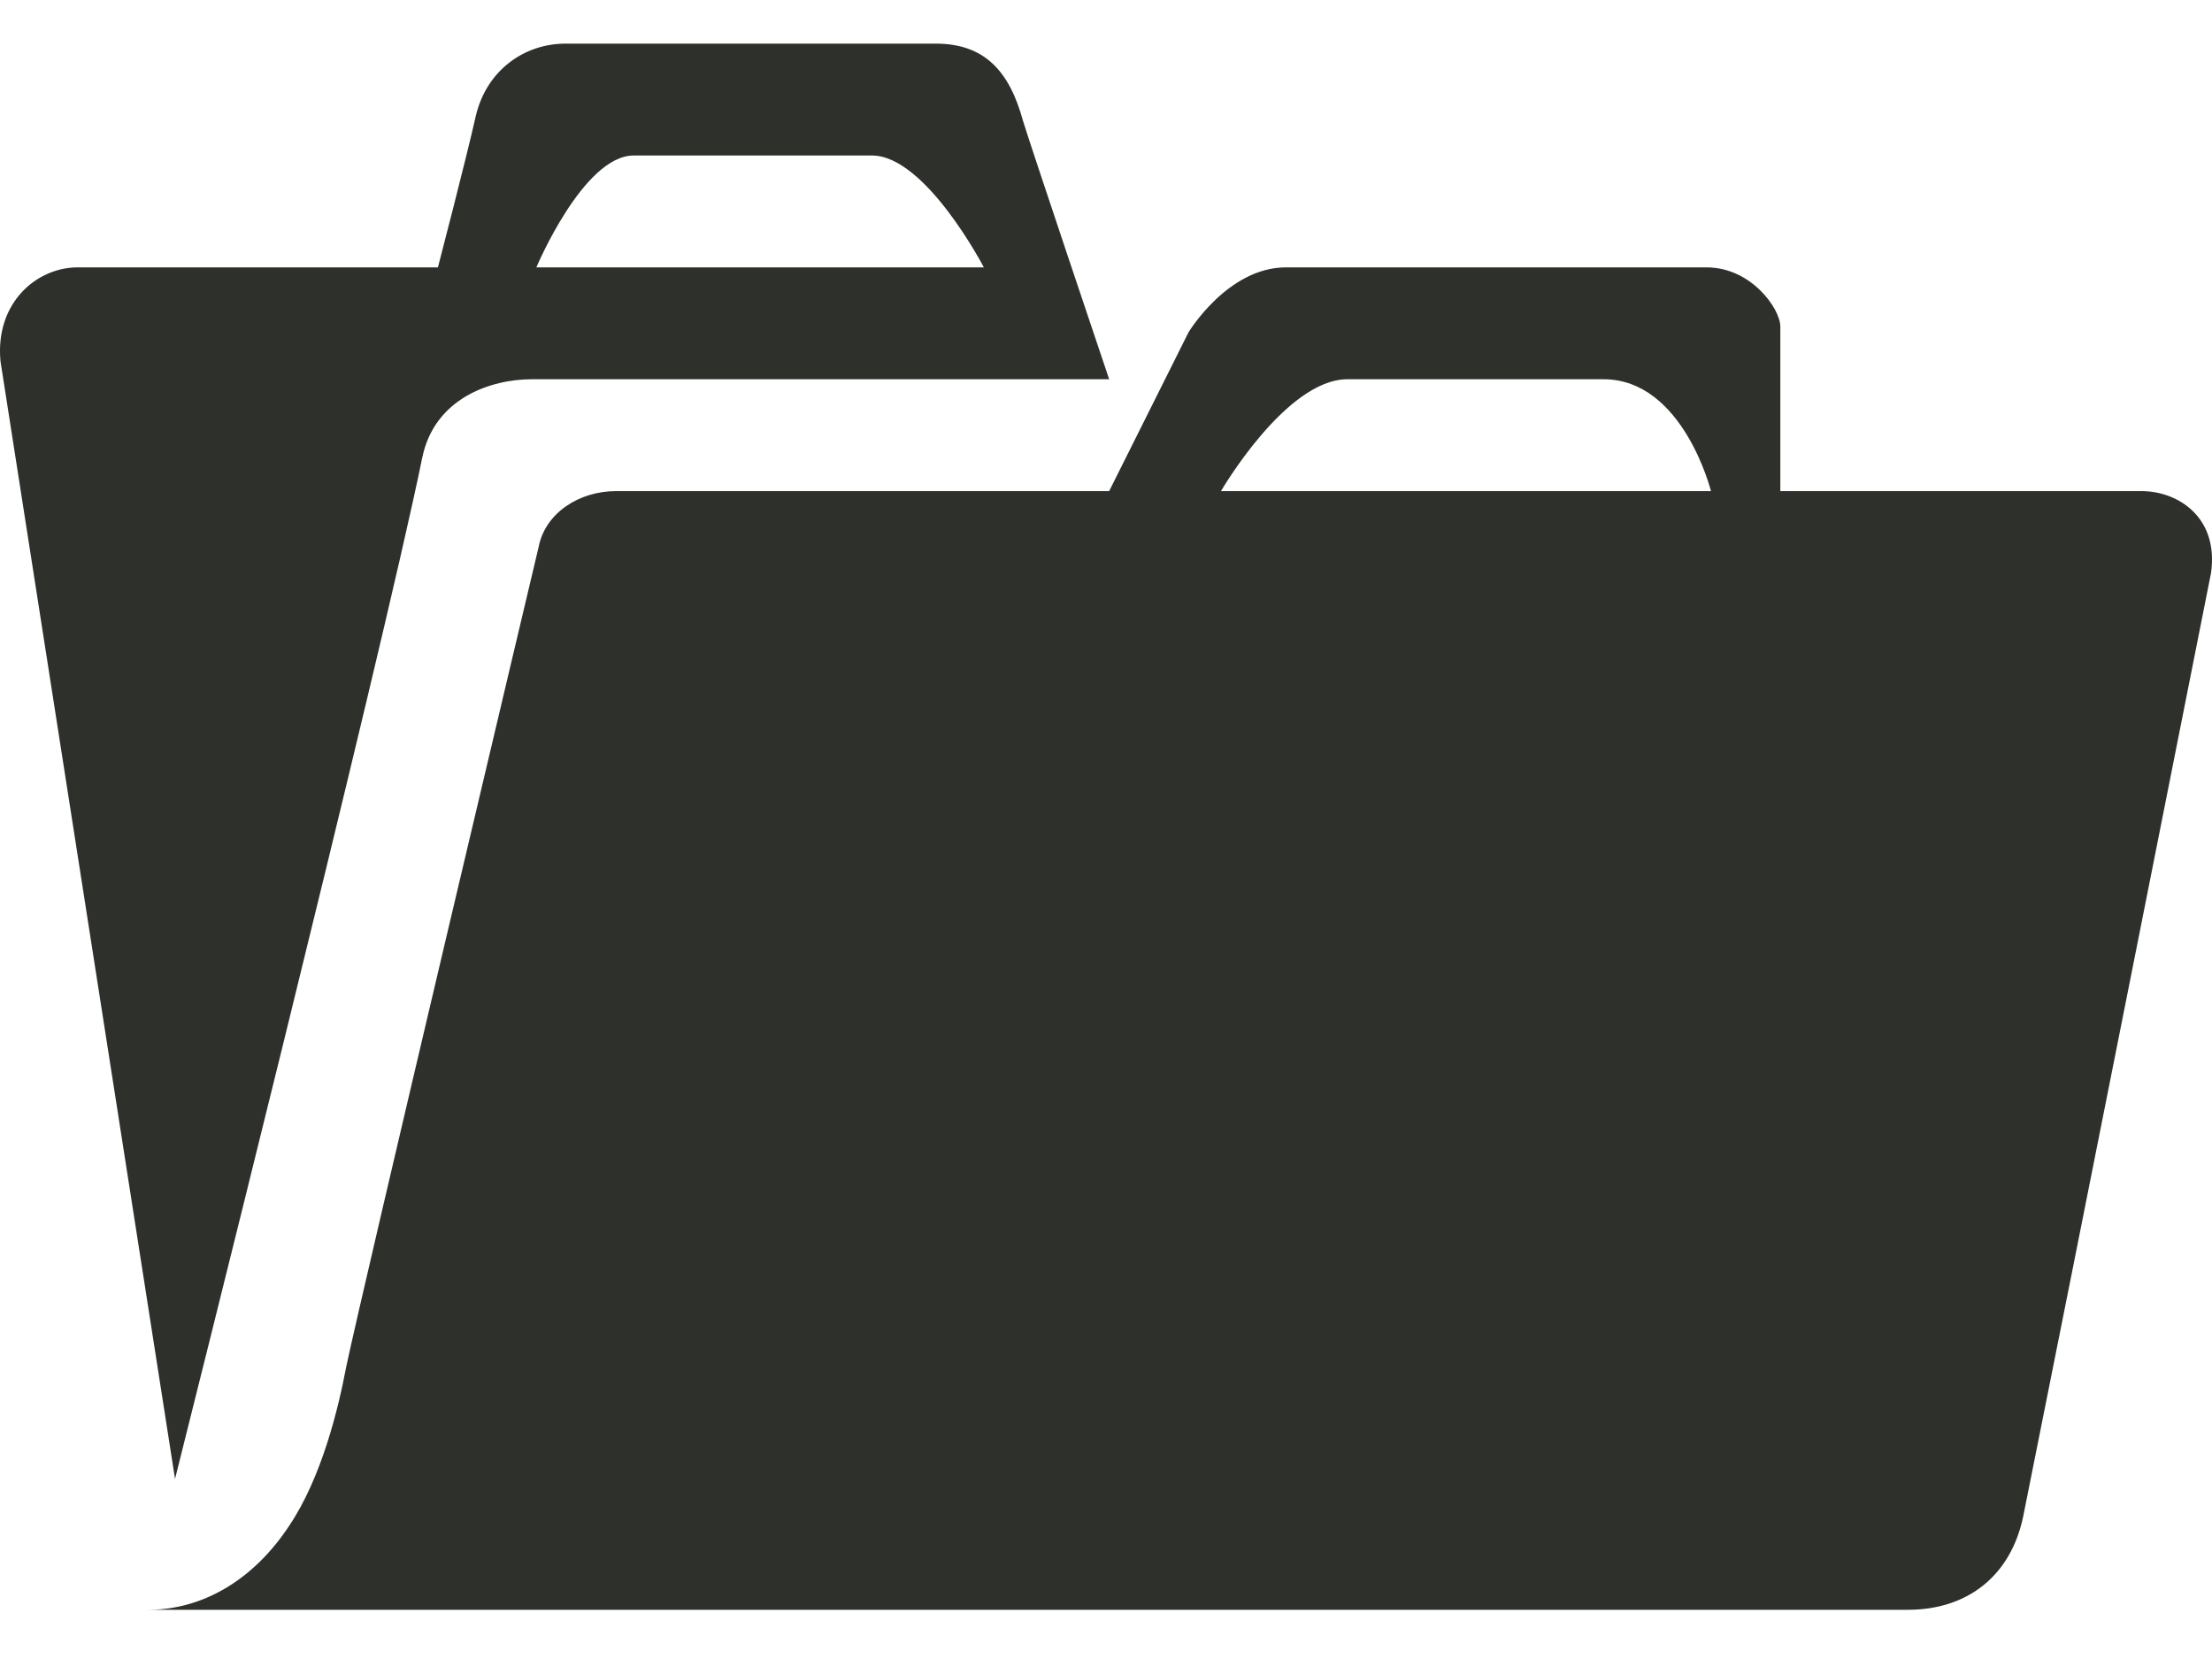
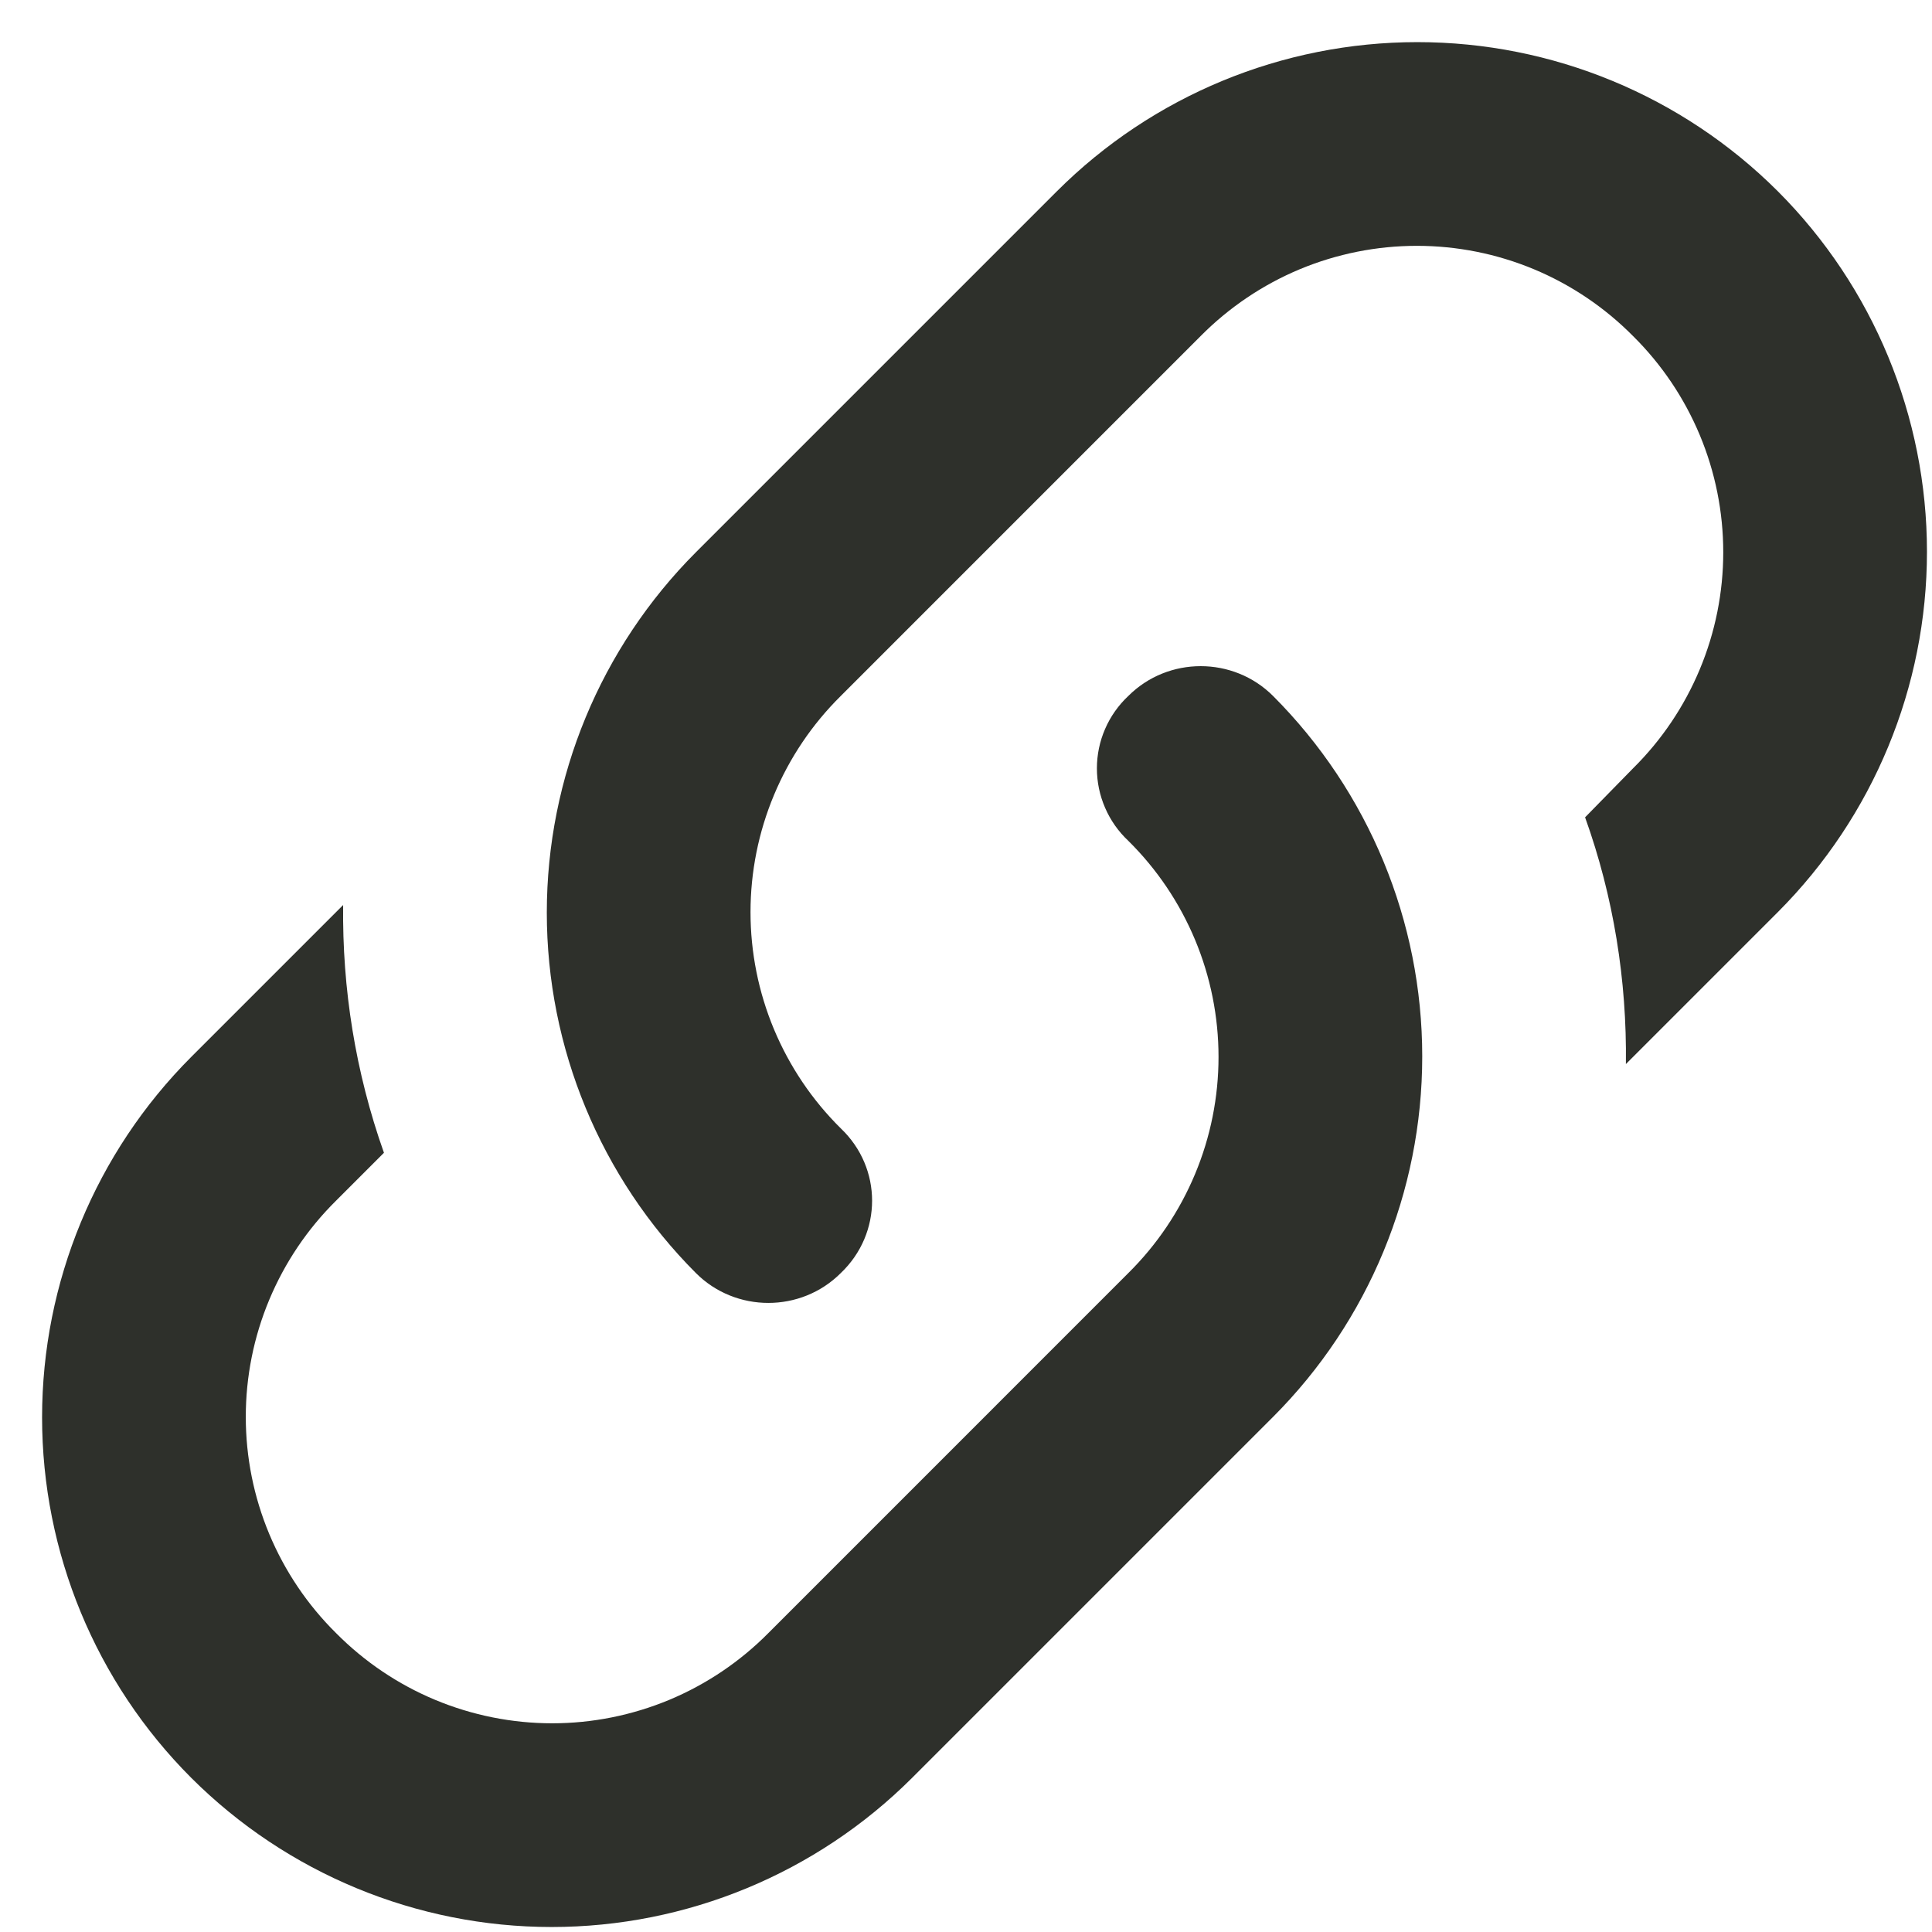
- <svg xmlns="http://www.w3.org/2000/svg" width="40" height="30" viewBox="0 0 40 30" fill="none">
-   <path d="M7.919 4.835H1.405C0.657 4.835 -0.092 5.482 0.009 6.534L3.165 26.743C3.165 26.743 6.907 11.855 7.636 8.274C7.858 7.202 8.87 6.858 9.618 6.858H20.057C20.057 6.858 18.64 2.65 18.499 2.185C18.256 1.295 17.811 0.789 16.921 0.789H10.225C9.497 0.789 8.809 1.254 8.607 2.084C8.425 2.893 7.919 4.835 7.919 4.835ZM17.791 4.835H9.699C9.699 4.835 10.549 2.812 11.459 2.812H15.768C16.739 2.812 17.791 4.835 17.791 4.835ZM5.228 27.593C4.601 28.544 3.691 29.11 2.679 29.11H34.5C35.593 29.11 36.361 28.483 36.584 27.431C37.474 23.001 39.983 10.358 39.983 10.358C40.124 9.346 39.376 8.881 38.728 8.881H32.194V5.907C32.194 5.583 31.668 4.835 30.859 4.835H23.253C22.201 4.835 21.493 6.008 21.493 6.008L20.057 8.881H11.135C10.488 8.881 9.861 9.265 9.74 9.892C9.74 9.892 6.523 23.446 6.26 24.721C6.119 25.469 5.815 26.723 5.228 27.593ZM30.94 8.881H22.079C22.079 8.881 23.253 6.858 24.365 6.858H28.998C30.434 6.858 30.94 8.881 30.94 8.881Z" fill="#2E302B" />
+ <svg xmlns="http://www.w3.org/2000/svg" width="41" height="41" viewBox="0 0 41 41" fill="none">
+   <path d="M17.842 23.945C18.729 24.788 18.729 26.173 17.842 27.017C16.998 27.861 15.613 27.861 14.769 27.017C12.743 24.988 11.604 22.236 11.604 19.368C11.604 16.5 12.743 13.748 14.769 11.719L22.429 4.059C24.459 2.032 27.21 0.894 30.079 0.894C32.947 0.894 35.698 2.032 37.728 4.059C39.755 6.088 40.893 8.84 40.893 11.708C40.893 14.576 39.755 17.327 37.728 19.357L34.504 22.581C34.526 20.807 34.244 19.033 33.638 17.345L34.655 16.306C35.262 15.706 35.743 14.992 36.072 14.204C36.401 13.417 36.57 12.572 36.57 11.719C36.57 10.866 36.401 10.021 36.072 9.233C35.743 8.446 35.262 7.731 34.655 7.131C34.055 6.525 33.341 6.043 32.553 5.714C31.766 5.386 30.921 5.217 30.068 5.217C29.215 5.217 28.37 5.386 27.582 5.714C26.795 6.043 26.081 6.525 25.48 7.131L17.842 14.77C17.235 15.37 16.754 16.084 16.425 16.872C16.096 17.659 15.927 18.504 15.927 19.357C15.927 20.21 16.096 21.055 16.425 21.843C16.754 22.63 17.235 23.345 17.842 23.945ZM23.944 14.77C24.788 13.926 26.173 13.926 27.017 14.77C29.044 16.8 30.182 19.551 30.182 22.419C30.182 25.288 29.044 28.039 27.017 30.068L19.357 37.728C17.327 39.755 14.576 40.894 11.707 40.894C8.839 40.894 6.088 39.755 4.058 37.728C2.031 35.699 0.893 32.948 0.893 30.079C0.893 27.211 2.031 24.46 4.058 22.43L7.282 19.206C7.261 20.98 7.542 22.755 8.148 24.464L7.131 25.481C6.524 26.081 6.043 26.796 5.714 27.583C5.385 28.37 5.216 29.215 5.216 30.068C5.216 30.922 5.385 31.766 5.714 32.554C6.043 33.341 6.524 34.056 7.131 34.656C7.731 35.262 8.445 35.744 9.233 36.073C10.02 36.401 10.865 36.571 11.718 36.571C12.572 36.571 13.416 36.401 14.204 36.073C14.991 35.744 15.706 35.262 16.306 34.656L23.944 27.017C24.551 26.417 25.032 25.703 25.361 24.915C25.69 24.128 25.859 23.283 25.859 22.43C25.859 21.577 25.69 20.732 25.361 19.944C25.032 19.157 24.551 18.443 23.944 17.843C23.734 17.646 23.566 17.408 23.452 17.143C23.337 16.879 23.278 16.594 23.278 16.306C23.278 16.018 23.337 15.733 23.452 15.469C23.566 15.205 23.734 14.967 23.944 14.77Z" fill="#2E302B" />
</svg>
